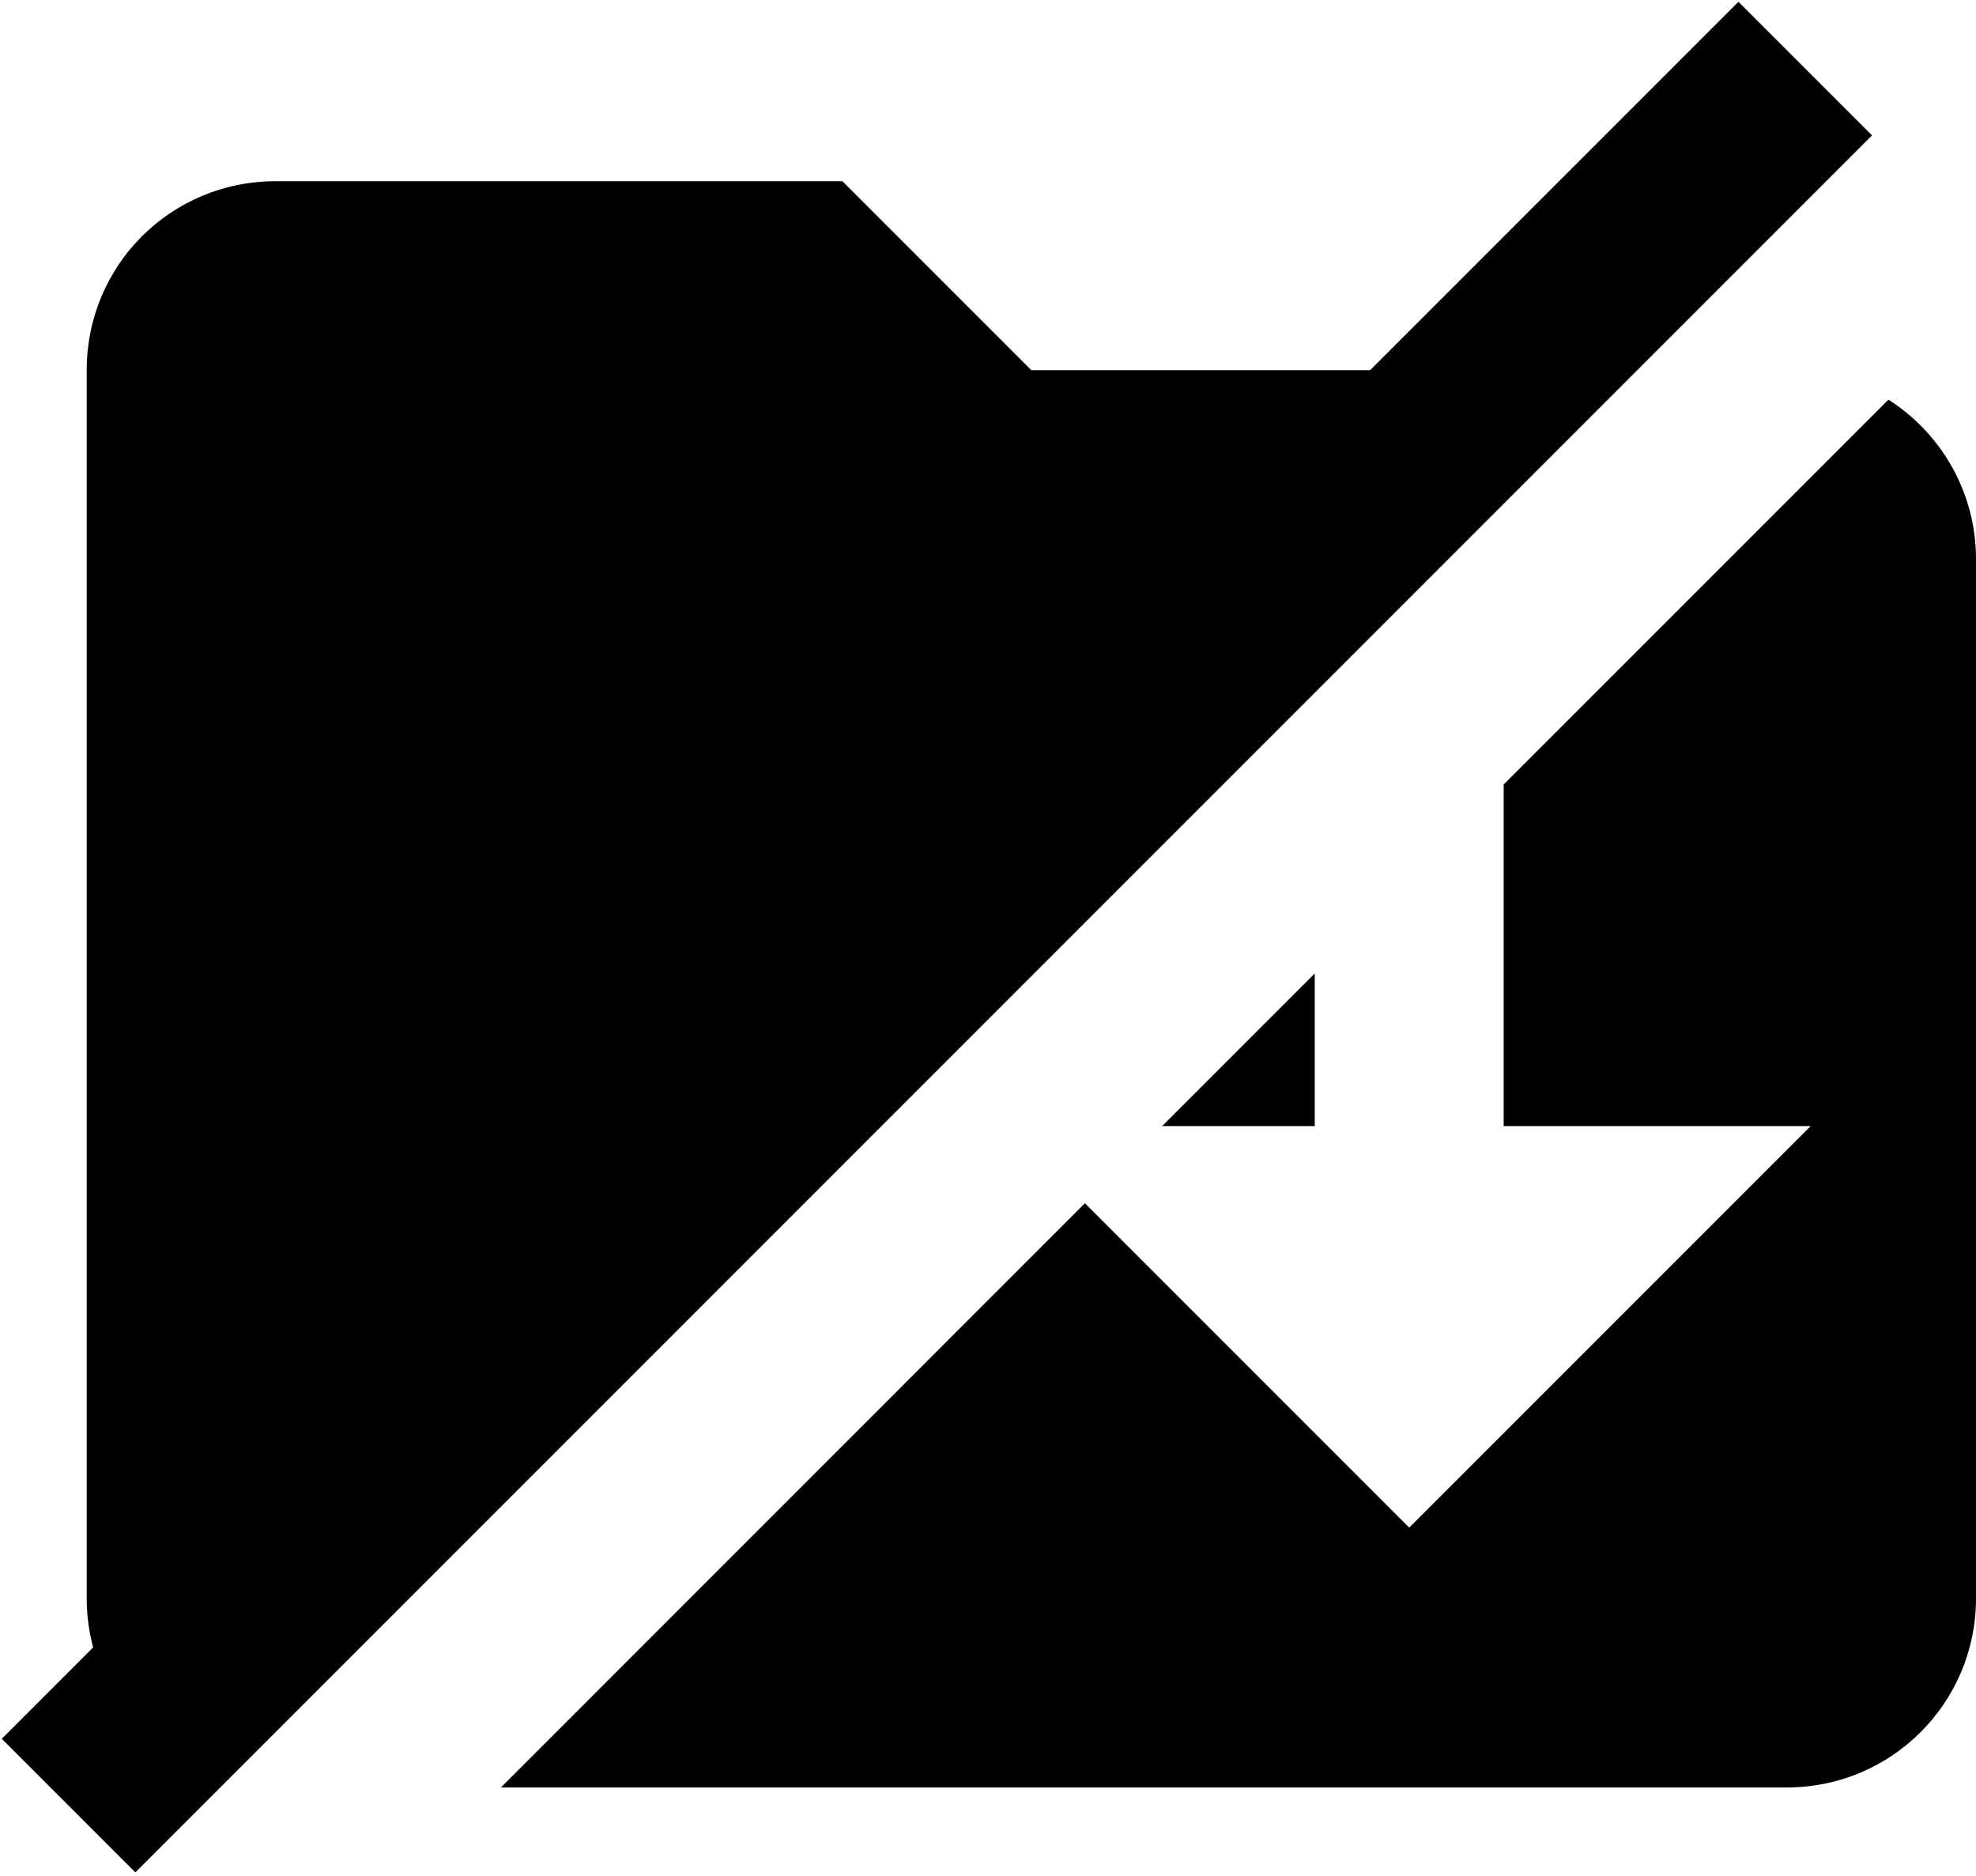
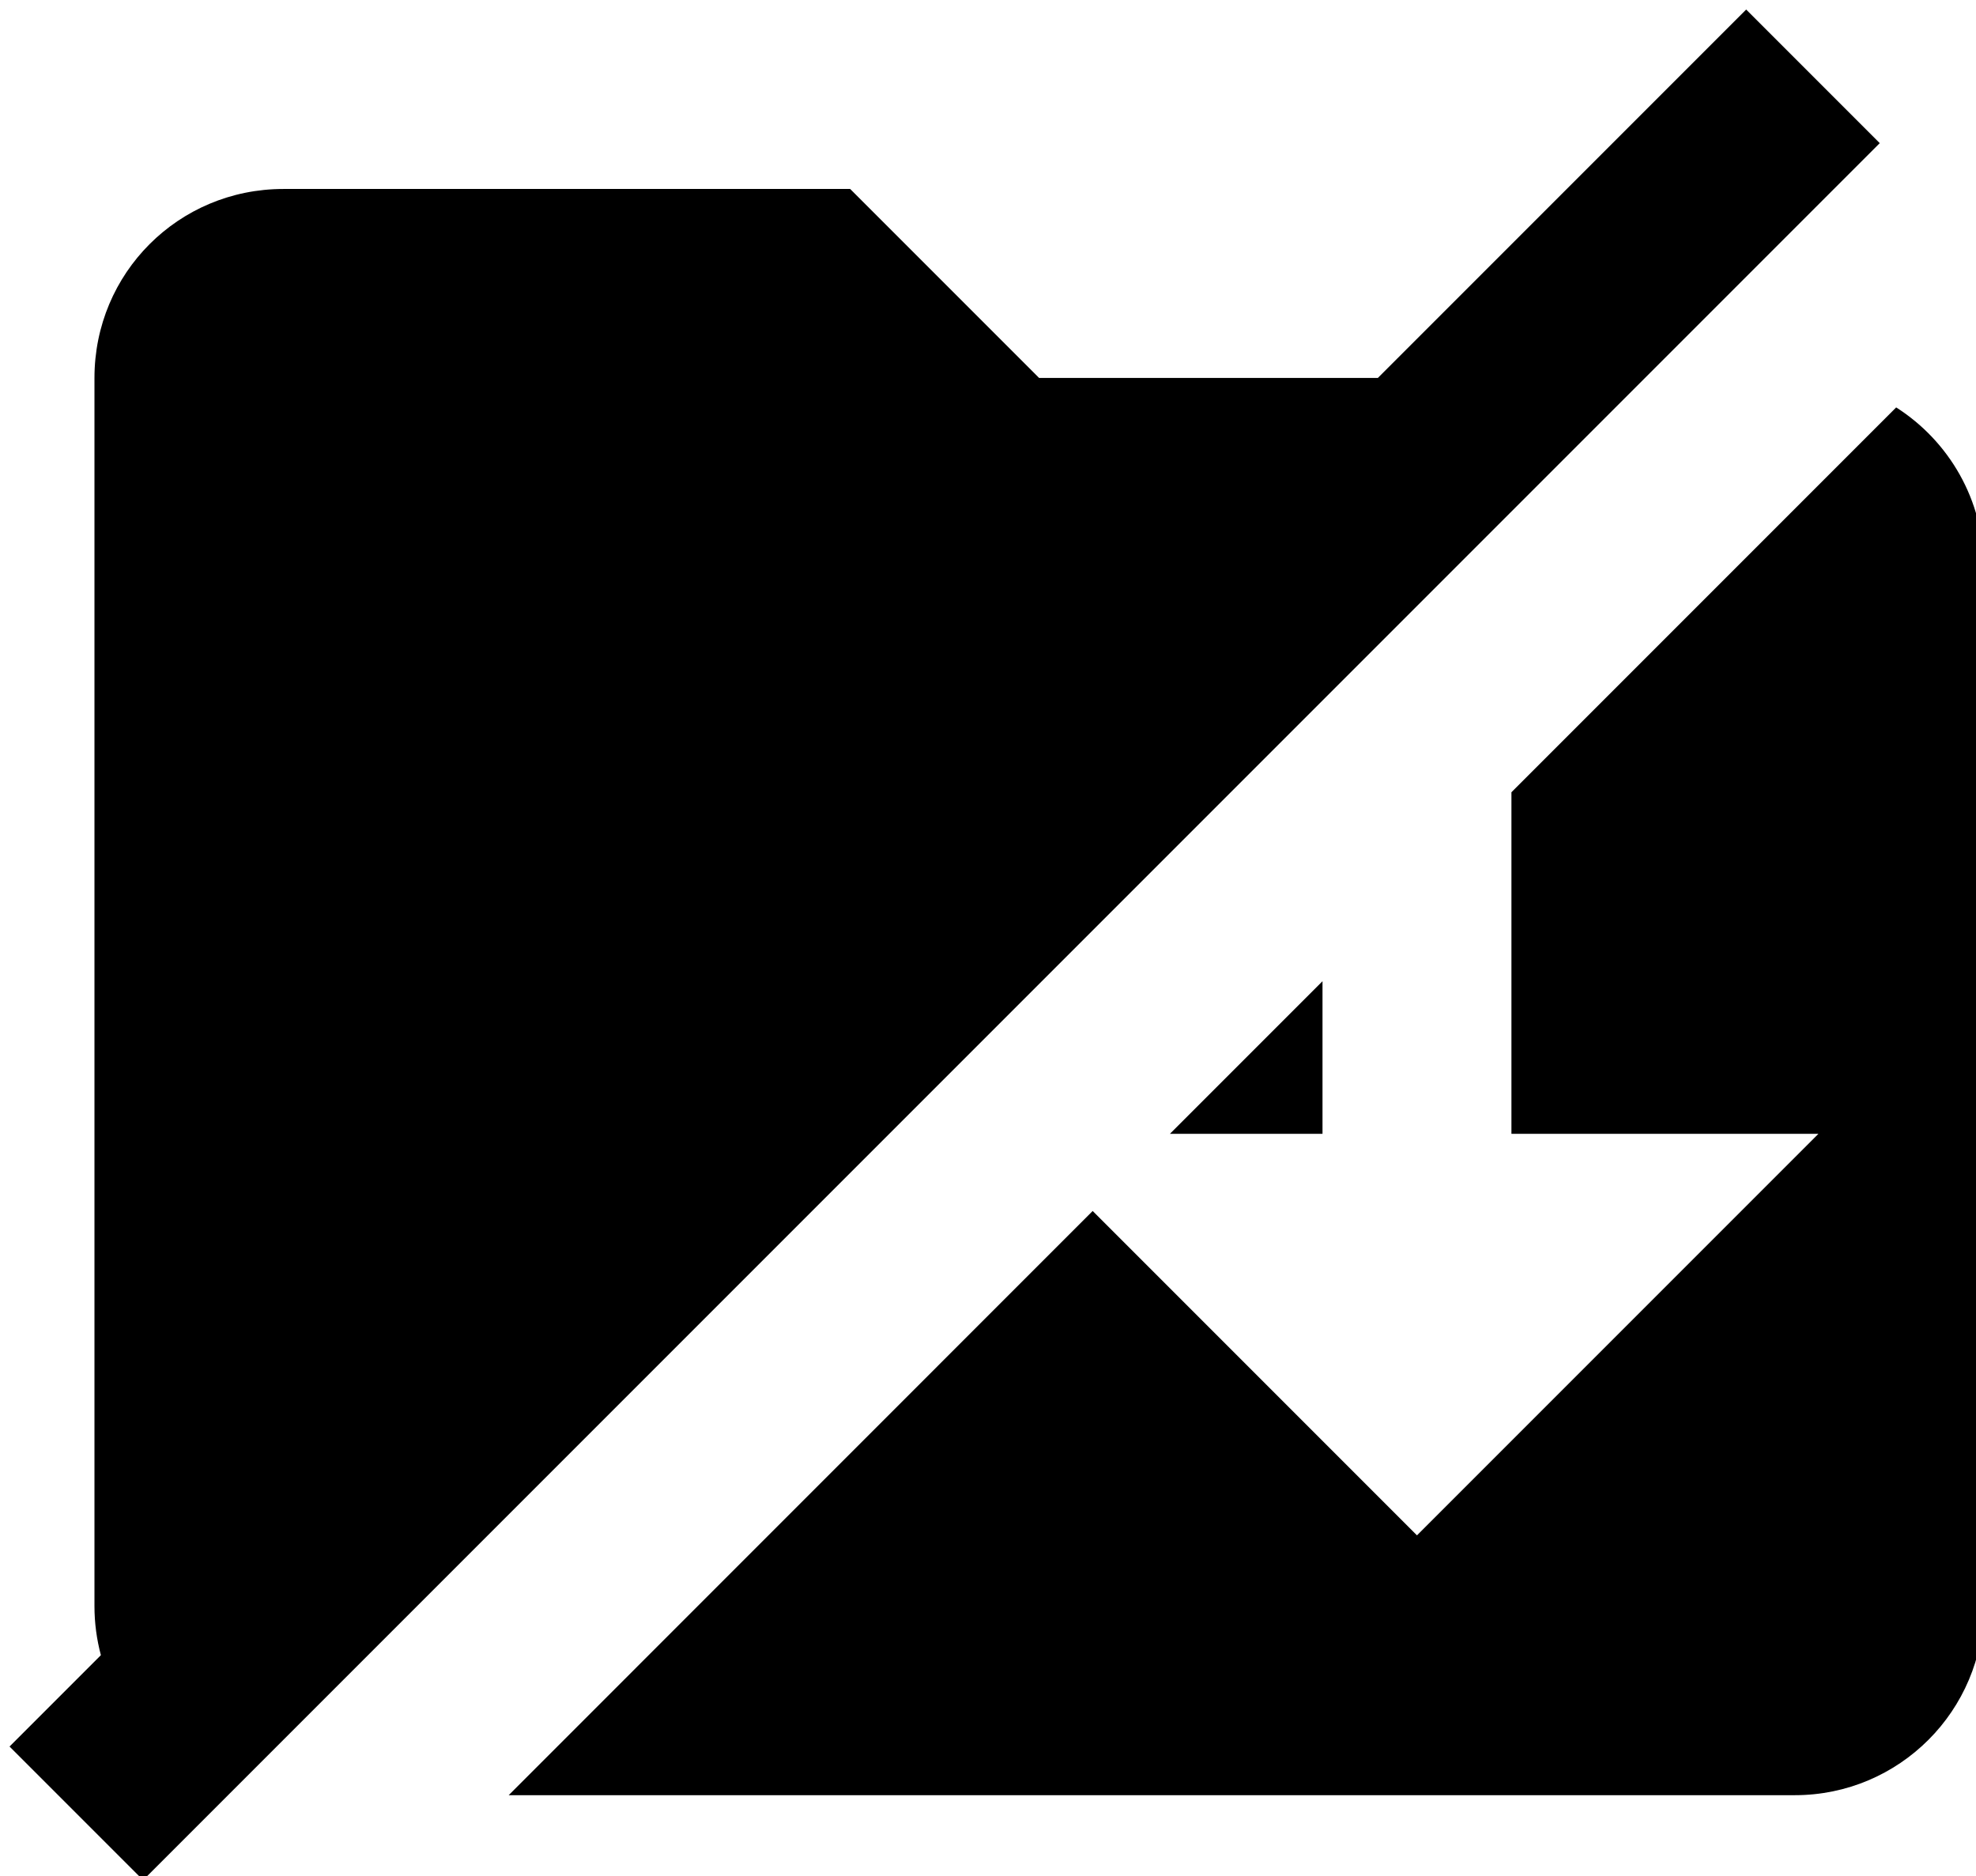
<svg xmlns="http://www.w3.org/2000/svg" width="255px" height="242px" viewBox="0 0 255 242" version="1.1">
-   <g id="Page-1" stroke="none" stroke-width="1" fill="none" fill-rule="evenodd">
-     <g id="icon2" transform="translate(-1, -1)" fill="#000000" fill-rule="nonzero">
-       <path d="M18.469,242.578 L1.231,225.341 L13.019,213.553 C12.483,211.541 12.19,209.42 12.19,207.238 L12.19,48.762 C12.19,35.23 23.04,24.381 36.571,24.381 L109.714,24.381 L134.095,48.762 L177.81,48.762 L225.341,1.231 L242.578,18.469 L18.469,242.578 Z M244.699,52.565 C251.49,56.893 256,64.488 256,73.143 L256,207.238 C256,220.709 245.09,231.619 231.619,231.619 L65.646,231.619 L141.007,156.245 L182.857,198.095 L234.667,146.286 L195.048,146.286 L195.048,102.217 L244.699,52.565 Z M150.979,146.286 L170.667,126.598 L170.667,146.286 L150.979,146.286 Z" id="Path" />
-     </g>
-   </g>
+   <path d="M18.469,242.578 L1.231,225.341 L13.019,213.553 C12.483,211.541 12.19,209.42 12.19,207.238 L12.19,48.762 C12.19,35.23 23.04,24.381 36.571,24.381 L109.714,24.381 L134.095,48.762 L177.81,48.762 L225.341,1.231 L242.578,18.469 L18.469,242.578 Z M244.699,52.565 C251.49,56.893 256,64.488 256,73.143 L256,207.238 C256,220.709 245.09,231.619 231.619,231.619 L65.646,231.619 L141.007,156.245 L182.857,198.095 L234.667,146.286 L195.048,146.286 L195.048,102.217 L244.699,52.565 Z M150.979,146.286 L170.667,126.598 L170.667,146.286 L150.979,146.286 Z" id="Path" />
</svg>
